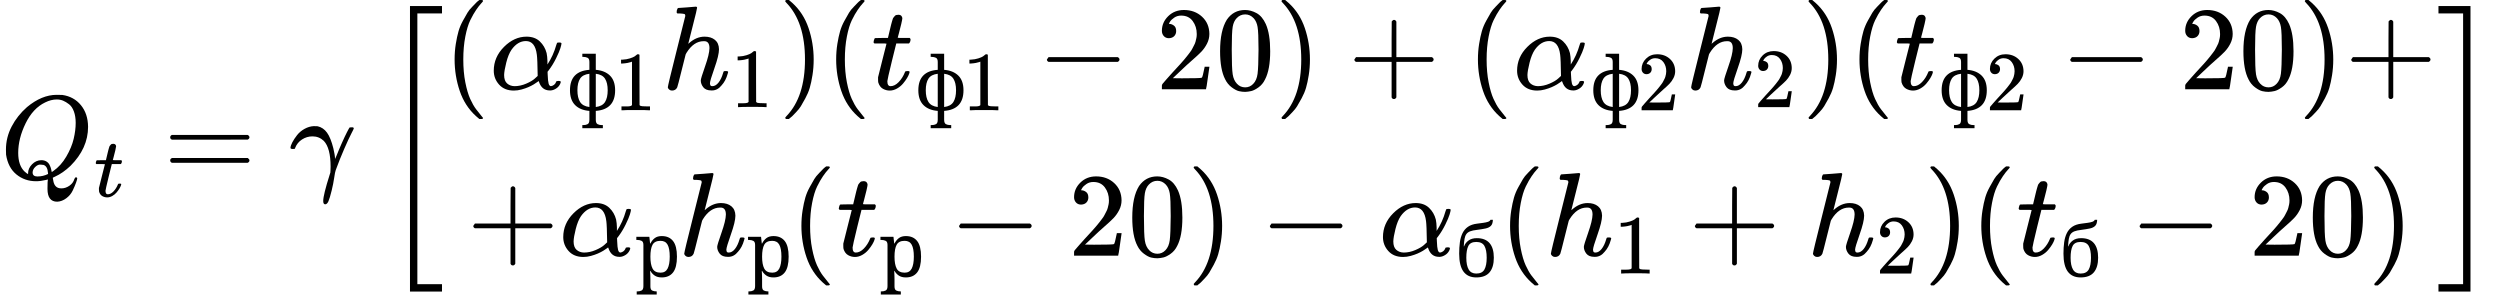
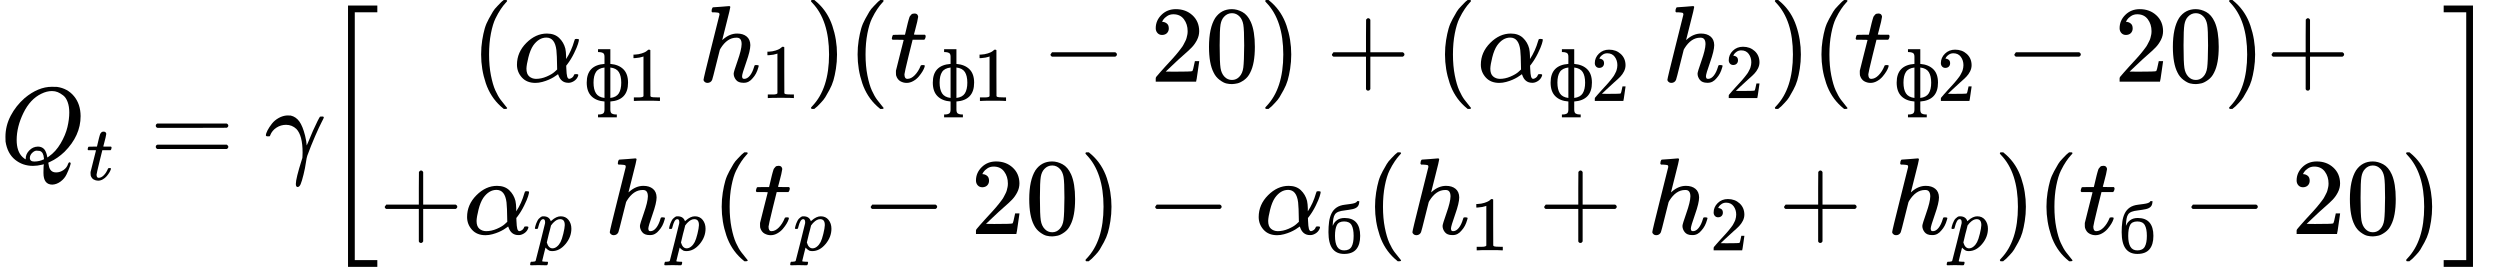
- <svg xmlns="http://www.w3.org/2000/svg" xmlns:xlink="http://www.w3.org/1999/xlink" width="380.2" height="45.28" viewBox="0 -1500.8 21005.9 2501.7">
+ <svg xmlns="http://www.w3.org/2000/svg" xmlns:xlink="http://www.w3.org/1999/xlink" width="415.384" height="45.28" viewBox="0 -1500.8 22949.8 2501.7">
  <defs>
-     <path id="i" d="m213 578-13-5q-14-5-40-10t-58-7H83v46h19q47 2 87 15t56 24 28 22q2 3 12 3 9 0 17-6V361l1-300q7-7 12-9t24-4 62-2h26V0h-11q-21 3-159 3-136 0-157-3H88v46h64q16 0 25 1t16 3 8 2 6 5 6 4v517z" />
+     <path id="j" d="M137 683q1 0 72 5t73 6q12 0 12-9 0-11-36-151-38-148-38-151 0-2 7 5 61 54 130 54 54 0 87-27t34-79q0-51-38-158T402 50q1-14 5-19t15-5q28 0 52 30t39 82q3 11 6 13t16 2q20 0 20-8 0-1-4-15-16-59-51-97-34-43-81-43h-5q-47 0-68 27t-21 57q0 16 36 118t37 153q0 59-44 59h-5q-83 0-144-98l-7-13-34-135Q132 28 127 16q-13-27-44-27-14 0-24 9T48 16q0 14 73 304l74 296q0 13-7 16t-39 5h-21q-6 6-6 8t2 19q5 19 13 19z" />
    <path id="a" d="M399-80q0 33 1 50t2 19v4l-15-4q-46-11-84-11-95 0-165 57T51 201q-1 8-1 43 0 102 48 194t129 163q124 103 249 103 38 0 48-1 97-14 156-86t60-182q0-180-148-328-63-60-131-91l-17-8V3q0-1 5-27t21-42 46-16q35 0 67 22t42 57q6 14 13 14 9 0 11-9 0-8-10-36t-28-66-54-65-76-29q-82 0-82 107v7zm237 548q0 55-15 96t-41 61-50 30-53 10q-48 0-98-25-102-49-164-176t-62-248q0-106 54-157 24-21 29-21v8q0 40 33 74t78 35q25 0 43-11t27-30 12-32 6-27l13 9q64 44 109 121t62 149 17 134zM314 18q48 0 90 21l-1 10q-4 55-37 66-12 2-19 2h-6q-3 0-4 1-20 0-41-20t-22-46q0-34 40-34z" />
    <path id="c" d="M56 347q0 13 14 20h637q15-8 15-20 0-11-14-19l-318-1H72q-16 5-16 20zm0-194q0 15 16 20h636q14-10 14-20 0-13-15-20H70q-14 7-14 20z" />
    <path id="d" d="M31 249q-20 0-20 9 0 17 15 46t40 61 63 53 77 23q27 0 33-1 48-11 79-54t53-131q14-60 14-85 0-4 1-4l12 27q20 51 45 107t43 91 22 39q2 1 16 1h13q6-6 6-9 0-4-21-44t-59-127-72-180q-6-16-13-65t-21-106q-16-65-27-90t-27-26q-17 0-17 28 0 50 54 220l6 19 1 18q1 10 1 31 0 157-57 217-40 38-95 38-48 0-88-26t-57-69q-2-9-4-9-2-2-16-2z" />
-     <path id="f" d="M247-949v2399h269v-62H309V-887h207v-62H247z" />
-     <path id="g" d="M94 250q0 69 10 131t23 107 37 88 38 67 42 52 33 34 25 21h17q14 0 14-9 0-3-17-21t-41-53-49-86-42-138-17-193 17-192 41-139 49-86 42-53 17-21q0-9-15-9h-16l-28 24q-94 85-137 212T94 250z" />
-     <path id="h" d="M34 156q0 114 86 200t189 86q70 0 112-40t57-98q6-29 7-67v-29q49 74 75 166 4 14 6 16t16 3q21 0 21-8 0-9-9-39t-36-85-61-100l-11-14 1-24q2-56 8-76t19-21q14 2 26 11t17 23q2 7 5 8t15 2q20 0 20-8 0-6-6-19-12-24-35-38t-44-15h-7q-67 0-91 72l-3 7-11-8q-10-8-30-20t-45-23-58-20-64-9q-79 0-124 50T34 156zM208 26q49 0 98 21t73 43l24 22q-2 143-7 178-14 115-92 115-69 0-121-73-27-40-44-108t-18-104q0-49 25-71t62-23z" />
+     <path id="e" d="M247-949v2399h269v-62H309V-887h207v-62H247z" />
+     <path id="f" d="M94 250q0 69 10 131t23 107 37 88 38 67 42 52 33 34 25 21h17q14 0 14-9 0-3-17-21t-41-53-49-86-42-138-17-193 17-192 41-139 49-86 42-53 17-21q0-9-15-9h-16l-28 24q-94 85-137 212T94 250z" />
+     <path id="g" d="M34 156q0 114 86 200t189 86q70 0 112-40t57-98q6-29 7-67v-29q49 74 75 166 4 14 6 16t16 3q21 0 21-8 0-9-9-39t-36-85-61-100l-11-14 1-24q2-56 8-76t19-21q14 2 26 11t17 23q2 7 5 8t15 2q20 0 20-8 0-6-6-19-12-24-35-38t-44-15h-7q-67 0-91 72l-3 7-11-8q-10-8-30-20t-45-23-58-20-64-9q-79 0-124 50T34 156zM208 26q49 0 98 21t73 43l24 22q-2 143-7 178-14 115-92 115-69 0-121-73-27-40-44-108t-18-104q0-49 25-71t62-23z" />
+     <path id="h" d="m213 578-13-5q-14-5-40-10t-58-7H83v46h19q47 2 87 15t56 24 28 22q2 3 12 3 9 0 17-6V361l1-300q7-7 12-9t24-4 62-2h26V0h-11q-21 3-159 3-136 0-157-3H88v46h64q16 0 25 1t16 3 8 2 6 5 6 4v517z" />
    <path id="b" d="M26 385q-7 7-7 10 0 4 3 16t5 14q2 5 9 5t51 1h53l19 80q3 11 7 29t7 26 6 20 8 17 10 12 14 9 18 2q18-1 25-11t7-19q0-7-9-47t-20-79l-10-37q0-2 50-2h51q7-7 7-11 0-22-13-35H210l-36-145Q135 80 135 68q0-42 27-42 35 0 68 34t53 84q2 6 5 7t15 2h4q15 0 15-8 0-3-3-12-5-16-18-38t-34-47-51-42-61-17q-30 0-57 15T59 56q-2 8-2 27v18l35 140q35 141 36 142 0 2-51 2H26z" />
-     <path id="j" d="M137 683q1 0 72 5t73 6q12 0 12-9 0-11-36-151-38-148-38-151 0-2 7 5 61 54 130 54 54 0 87-27t34-79q0-51-38-158T402 50q1-14 5-19t15-5q28 0 52 30t39 82q3 11 6 13t16 2q20 0 20-8 0-1-4-15-16-59-51-97-34-43-81-43h-5q-47 0-68 27t-21 57q0 16 36 118t37 153q0 59-44 59h-5q-83 0-144-98l-7-13-34-135Q132 28 127 16q-13-27-44-27-14 0-24 9T48 16q0 14 73 304l74 296q0 13-7 16t-39 5h-21q-6 6-6 8t2 19q5 19 13 19z" />
    <path id="k" d="m60 749 4 1h22l28-24q94-85 137-212t43-264q0-68-10-131T261 12t-37-88-38-67-41-51-32-33-23-19l-4-4H63q-3 0-5 3t-3 9q1 1 11 13Q221-64 221 250T66 725q-10 12-11 13 0 8 5 11z" />
    <path id="l" d="M84 237v13l14 20h581q15-8 15-20t-15-20H98q-14 7-14 20z" />
    <path id="m" d="M109 429q-27 0-43 18t-16 44q0 71 53 123t132 52q91 0 152-56t62-145q0-43-20-82t-48-68-80-74q-36-31-100-92l-59-56 76-1q157 0 167 5 7 2 24 89v3h40v-3q-1-3-13-91T421 3V0H50v31q0 7 6 15t30 35q29 32 50 56 9 10 34 37t34 37 29 33 28 34 23 30 21 32 15 29 13 32 7 30 3 33q0 63-34 109t-97 46q-33 0-58-17t-35-33-10-19q0-1 5-1 18 0 37-14t19-46q0-25-16-42t-45-18z" />
    <path id="n" d="M96 585q56 81 153 81 48 0 96-26t78-92q37-83 37-228 0-155-43-237-20-42-55-67t-61-31-51-7q-26 0-52 6t-61 32-55 67q-43 82-43 237 0 174 57 265zm225 12q-30 32-71 32-42 0-72-32-25-26-33-72t-8-192q0-158 8-208t36-79q28-30 69-30 40 0 68 30 29 30 36 84t8 203q0 145-8 191t-33 73z" />
    <path id="o" d="M56 237v13l14 20h299v150l1 150q10 13 19 13 13 0 20-15V270h298q15-8 15-20t-15-20H409V-68q-8-14-18-14h-4q-12 0-18 14v298H70q-14 7-14 20z" />
-     <path id="p" d="M11 1388v62h269V-949H11v62h207v2275H11z" />
+     <path id="p" d="M23 287q1 3 2 8t5 22 10 31 15 33 20 30 26 22 33 9q75 0 96-64l10 9q62 55 118 55 65 0 102-47t37-114q0-108-76-199T249-10q-22 0-39 6-11 5-23 15t-19 17l-7 8q-1-1-22-87t-21-87q0-6 8-7t37-3h25q6-7 6-9t-3-18q-3-12-6-15t-13-4h-11q-9 0-34 1t-62 1q-70 0-89-2h-8q-7 7-7 11 2 27 13 35h20q34 1 39 12 3 6 61 239t61 247q1 5 1 14 0 41-25 41-22 0-37-28t-23-61-12-36q-2-2-16-2H29q-6 6-6 9zm155-185q22-76 74-76 30 0 58 23t46 58q18 34 36 108t19 110v6q0 74-61 74-11 0-22-3t-22-9-20-13-17-15-15-15-11-14-8-10l-3-4q0-1-3-14t-11-44-14-52q-26-106-26-110z" />
+     <path id="q" d="M11 1388v62h269V-949H11v62h207v2275H11z" />
  </defs>
  <g data-mml-node="math" stroke="currentColor" fill="currentColor" stroke-width="0">
    <g data-mml-node="msub">
      <use xlink:href="#a" data-mml-node="mi" transform="scale(1 -1)" />
      <g data-mml-node="TeXAtom">
        <use xlink:href="#b" data-mml-node="mi" transform="matrix(.707 0 0 -.707 791 150)" />
      </g>
    </g>
    <use xlink:href="#c" data-mml-node="mo" transform="matrix(1 0 0 -1 1374 0)" />
    <use xlink:href="#d" data-mml-node="mi" transform="matrix(1 0 0 -1 2429.8 0)" />
-     <use xlink:href="#e" data-mml-node="mtext" transform="matrix(1 0 0 -1 2947.8 0)" />
    <g data-mml-node="mrow">
-       <use xlink:href="#f" data-mml-node="mo" transform="matrix(1 0 0 -1 3197.8 0)" />
+       <use xlink:href="#e" data-mml-node="mo" transform="matrix(1 0 0 -1 2947.8 0)" />
      <g data-mml-node="mtable">
        <g data-mml-node="mtr">
          <g data-mml-node="mtd">
-             <use xlink:href="#g" data-mml-node="mo" transform="matrix(1 0 0 -1 3725.8 -750.8)" />
+             <use xlink:href="#f" data-mml-node="mo" transform="matrix(1 0 0 -1 4322.7 -750.8)" />
            <g data-mml-node="msub">
-               <use xlink:href="#h" data-mml-node="mi" transform="matrix(1 0 0 -1 4114.8 -750.8)" />
+               <use xlink:href="#g" data-mml-node="mi" transform="matrix(1 0 0 -1 4711.7 -750.8)" />
              <g data-mml-node="TeXAtom">
-                 <text data-variant="normal" transform="matrix(.707 0 0 .707 4754.8 -574.1)" font-size="884" font-family="serif" data-mml-node="mo">ф</text>
-                 <use xlink:href="#i" data-mml-node="mn" transform="matrix(.707 0 0 -.707 5159.628 -574.1)" />
+                 <text data-variant="normal" transform="matrix(.707 0 0 .707 5351.7 -574.1)" font-size="884" font-family="serif" data-mml-node="mo">ф</text>
+                 <use xlink:href="#h" data-mml-node="mn" transform="matrix(.707 0 0 -.707 5756.528 -574.1)" />
              </g>
            </g>
+             <use xlink:href="#i" data-mml-node="mtext" transform="matrix(1 0 0 -1 6160.1 -750.8)" />
            <g data-mml-node="msub">
-               <use xlink:href="#j" data-mml-node="mi" transform="matrix(1 0 0 -1 5563.2 -750.8)" />
+               <use xlink:href="#j" data-mml-node="mi" transform="matrix(1 0 0 -1 6410.1 -750.8)" />
              <g data-mml-node="TeXAtom">
-                 <use xlink:href="#i" data-mml-node="mn" transform="matrix(.707 0 0 -.707 6139.2 -600.8)" />
+                 <use xlink:href="#h" data-mml-node="mn" transform="matrix(.707 0 0 -.707 6986.1 -600.8)" />
              </g>
            </g>
-             <use xlink:href="#k" data-mml-node="mo" transform="matrix(1 0 0 -1 6542.8 -750.8)" />
-             <use xlink:href="#g" data-mml-node="mo" transform="matrix(1 0 0 -1 6931.8 -750.8)" />
+             <use xlink:href="#k" data-mml-node="mo" transform="matrix(1 0 0 -1 7389.7 -750.8)" />
+             <use xlink:href="#f" data-mml-node="mo" transform="matrix(1 0 0 -1 7778.7 -750.8)" />
            <g data-mml-node="msub">
-               <use xlink:href="#b" data-mml-node="mi" transform="matrix(1 0 0 -1 7320.8 -750.8)" />
+               <use xlink:href="#b" data-mml-node="mi" transform="matrix(1 0 0 -1 8167.7 -750.8)" />
              <g data-mml-node="TeXAtom">
-                 <text data-variant="normal" transform="matrix(.707 0 0 .707 7681.8 -574.1)" font-size="884" font-family="serif" data-mml-node="mo">ф</text>
-                 <use xlink:href="#i" data-mml-node="mn" transform="matrix(.707 0 0 -.707 8086.628 -574.1)" />
+                 <text data-variant="normal" transform="matrix(.707 0 0 .707 8528.7 -574.1)" font-size="884" font-family="serif" data-mml-node="mo">ф</text>
+                 <use xlink:href="#h" data-mml-node="mn" transform="matrix(.707 0 0 -.707 8933.528 -574.1)" />
              </g>
            </g>
-             <use xlink:href="#l" data-mml-node="mo" transform="matrix(1 0 0 -1 8712.4 -750.8)" />
-             <g data-mml-node="mn" transform="matrix(1 0 0 -1 9712.6 -750.8)">
+             <use xlink:href="#l" data-mml-node="mo" transform="matrix(1 0 0 -1 9559.3 -750.8)" />
+             <g data-mml-node="mn" transform="matrix(1 0 0 -1 10559.5 -750.8)">
              <use xlink:href="#m" />
              <use xlink:href="#n" transform="translate(500)" />
            </g>
-             <use xlink:href="#k" data-mml-node="mo" transform="matrix(1 0 0 -1 10712.6 -750.8)" />
-             <use xlink:href="#o" data-mml-node="mo" transform="matrix(1 0 0 -1 11323.8 -750.8)" />
-             <use xlink:href="#g" data-mml-node="mo" transform="matrix(1 0 0 -1 12324.1 -750.8)" />
+             <use xlink:href="#k" data-mml-node="mo" transform="matrix(1 0 0 -1 11559.5 -750.8)" />
+             <use xlink:href="#o" data-mml-node="mo" transform="matrix(1 0 0 -1 12170.7 -750.8)" />
+             <use xlink:href="#f" data-mml-node="mo" transform="matrix(1 0 0 -1 13171 -750.8)" />
            <g data-mml-node="msub">
-               <use xlink:href="#h" data-mml-node="mi" transform="matrix(1 0 0 -1 12713.1 -750.8)" />
+               <use xlink:href="#g" data-mml-node="mi" transform="matrix(1 0 0 -1 13560 -750.8)" />
              <g data-mml-node="TeXAtom">
-                 <text data-variant="normal" transform="matrix(.707 0 0 .707 13353.1 -574.1)" font-size="884" font-family="serif" data-mml-node="mo">ф</text>
-                 <use xlink:href="#m" data-mml-node="mn" transform="matrix(.707 0 0 -.707 13757.928 -574.1)" />
+                 <text data-variant="normal" transform="matrix(.707 0 0 .707 14200 -574.1)" font-size="884" font-family="serif" data-mml-node="mo">ф</text>
+                 <use xlink:href="#m" data-mml-node="mn" transform="matrix(.707 0 0 -.707 14604.828 -574.1)" />
              </g>
            </g>
+             <use xlink:href="#i" data-mml-node="mtext" transform="matrix(1 0 0 -1 15008.4 -750.8)" />
            <g data-mml-node="msub">
-               <use xlink:href="#j" data-mml-node="mi" transform="matrix(1 0 0 -1 14161.5 -750.8)" />
+               <use xlink:href="#j" data-mml-node="mi" transform="matrix(1 0 0 -1 15258.4 -750.8)" />
              <g data-mml-node="TeXAtom">
-                 <use xlink:href="#m" data-mml-node="mn" transform="matrix(.707 0 0 -.707 14737.5 -600.8)" />
+                 <use xlink:href="#m" data-mml-node="mn" transform="matrix(.707 0 0 -.707 15834.4 -600.8)" />
              </g>
            </g>
-             <use xlink:href="#k" data-mml-node="mo" transform="matrix(1 0 0 -1 15141 -750.8)" />
-             <use xlink:href="#g" data-mml-node="mo" transform="matrix(1 0 0 -1 15530 -750.8)" />
+             <use xlink:href="#k" data-mml-node="mo" transform="matrix(1 0 0 -1 16237.9 -750.8)" />
+             <use xlink:href="#f" data-mml-node="mo" transform="matrix(1 0 0 -1 16626.9 -750.8)" />
            <g data-mml-node="msub">
-               <use xlink:href="#b" data-mml-node="mi" transform="matrix(1 0 0 -1 15919 -750.8)" />
+               <use xlink:href="#b" data-mml-node="mi" transform="matrix(1 0 0 -1 17015.9 -750.8)" />
              <g data-mml-node="TeXAtom">
-                 <text data-variant="normal" transform="matrix(.707 0 0 .707 16280 -574.1)" font-size="884" font-family="serif" data-mml-node="mo">ф</text>
-                 <use xlink:href="#m" data-mml-node="mn" transform="matrix(.707 0 0 -.707 16684.828 -574.1)" />
+                 <text data-variant="normal" transform="matrix(.707 0 0 .707 17376.9 -574.1)" font-size="884" font-family="serif" data-mml-node="mo">ф</text>
+                 <use xlink:href="#m" data-mml-node="mn" transform="matrix(.707 0 0 -.707 17781.728 -574.1)" />
              </g>
            </g>
-             <use xlink:href="#l" data-mml-node="mo" transform="matrix(1 0 0 -1 17310.7 -750.8)" />
-             <g data-mml-node="mn" transform="matrix(1 0 0 -1 18310.9 -750.8)">
+             <use xlink:href="#l" data-mml-node="mo" transform="matrix(1 0 0 -1 18407.6 -750.8)" />
+             <g data-mml-node="mn" transform="matrix(1 0 0 -1 19407.8 -750.8)">
              <use xlink:href="#m" />
              <use xlink:href="#n" transform="translate(500)" />
            </g>
-             <use xlink:href="#k" data-mml-node="mo" transform="matrix(1 0 0 -1 19310.9 -750.8)" />
-             <use xlink:href="#o" data-mml-node="mo" transform="matrix(1 0 0 -1 19699.9 -750.8)" />
+             <use xlink:href="#k" data-mml-node="mo" transform="matrix(1 0 0 -1 20407.8 -750.8)" />
+             <use xlink:href="#o" data-mml-node="mo" transform="matrix(1 0 0 -1 20796.8 -750.8)" />
          </g>
        </g>
        <g data-mml-node="mtr">
          <g data-mml-node="mtd">
-             <use xlink:href="#o" data-mml-node="mo" transform="matrix(1 0 0 -1 3920.6 647.3)" />
+             <use xlink:href="#o" data-mml-node="mo" transform="matrix(1 0 0 -1 3475.8 647.3)" />
            <g data-mml-node="msub">
-               <use xlink:href="#h" data-mml-node="mi" transform="matrix(1 0 0 -1 4698.6 647.3)" />
+               <use xlink:href="#g" data-mml-node="mi" transform="matrix(1 0 0 -1 4253.8 647.3)" />
              <g data-mml-node="TeXAtom">
-                 <text data-variant="normal" transform="matrix(.707 0 0 .707 5338.6 824)" font-size="884" font-family="serif" data-mml-node="mo">р</text>
+                 <use xlink:href="#p" data-mml-node="mi" transform="matrix(.707 0 0 -.707 4893.8 797.3)" />
              </g>
            </g>
+             <use xlink:href="#i" data-mml-node="mtext" transform="matrix(1 0 0 -1 5299.5 647.3)" />
            <g data-mml-node="msub">
-               <use xlink:href="#j" data-mml-node="mi" transform="matrix(1 0 0 -1 5701.1 647.3)" />
+               <use xlink:href="#j" data-mml-node="mi" transform="matrix(1 0 0 -1 5549.5 647.3)" />
              <g data-mml-node="TeXAtom">
-                 <text data-variant="normal" transform="matrix(.707 0 0 .707 6277.1 824)" font-size="884" font-family="serif" data-mml-node="mo">р</text>
+                 <use xlink:href="#p" data-mml-node="mi" transform="matrix(.707 0 0 -.707 6125.5 797.3)" />
              </g>
            </g>
-             <use xlink:href="#g" data-mml-node="mo" transform="matrix(1 0 0 -1 6639.7 647.3)" />
+             <use xlink:href="#f" data-mml-node="mo" transform="matrix(1 0 0 -1 6531.1 647.3)" />
            <g data-mml-node="msub">
-               <use xlink:href="#b" data-mml-node="mi" transform="matrix(1 0 0 -1 7028.7 647.3)" />
+               <use xlink:href="#b" data-mml-node="mi" transform="matrix(1 0 0 -1 6920.1 647.3)" />
              <g data-mml-node="TeXAtom">
-                 <text data-variant="normal" transform="matrix(.707 0 0 .707 7389.7 824)" font-size="884" font-family="serif" data-mml-node="mo">р</text>
+                 <use xlink:href="#p" data-mml-node="mi" transform="matrix(.707 0 0 -.707 7281.1 797.3)" />
              </g>
            </g>
-             <use xlink:href="#l" data-mml-node="mo" transform="matrix(1 0 0 -1 7974.4 647.3)" />
-             <g data-mml-node="mn" transform="matrix(1 0 0 -1 8974.7 647.3)">
+             <use xlink:href="#l" data-mml-node="mo" transform="matrix(1 0 0 -1 7909 647.3)" />
+             <g data-mml-node="mn" transform="matrix(1 0 0 -1 8909.3 647.3)">
              <use xlink:href="#m" />
              <use xlink:href="#n" transform="translate(500)" />
            </g>
-             <use xlink:href="#k" data-mml-node="mo" transform="matrix(1 0 0 -1 9974.7 647.3)" />
-             <use xlink:href="#l" data-mml-node="mo" transform="matrix(1 0 0 -1 10585.9 647.3)" />
+             <use xlink:href="#k" data-mml-node="mo" transform="matrix(1 0 0 -1 9909.3 647.3)" />
+             <use xlink:href="#l" data-mml-node="mo" transform="matrix(1 0 0 -1 10520.5 647.3)" />
            <g data-mml-node="msub">
-               <use xlink:href="#h" data-mml-node="mi" transform="matrix(1 0 0 -1 11586.1 647.3)" />
+               <use xlink:href="#g" data-mml-node="mi" transform="matrix(1 0 0 -1 11520.7 647.3)" />
              <g data-mml-node="TeXAtom">
-                 <text data-variant="normal" transform="matrix(.707 0 0 .707 12226.1 824)" font-size="884" font-family="serif" data-mml-node="mo">б</text>
+                 <text data-variant="normal" transform="matrix(.707 0 0 .707 12160.7 824)" font-size="884" font-family="serif" data-mml-node="mo">б</text>
              </g>
            </g>
-             <use xlink:href="#g" data-mml-node="mo" transform="matrix(1 0 0 -1 12594.1 647.3)" />
+             <use xlink:href="#f" data-mml-node="mo" transform="matrix(1 0 0 -1 12528.7 647.3)" />
            <g data-mml-node="msub">
-               <use xlink:href="#j" data-mml-node="mi" transform="matrix(1 0 0 -1 12983.1 647.3)" />
+               <use xlink:href="#j" data-mml-node="mi" transform="matrix(1 0 0 -1 12917.7 647.3)" />
              <g data-mml-node="TeXAtom">
-                 <use xlink:href="#i" data-mml-node="mn" transform="matrix(.707 0 0 -.707 13559.1 797.3)" />
+                 <use xlink:href="#h" data-mml-node="mn" transform="matrix(.707 0 0 -.707 13493.7 797.3)" />
              </g>
            </g>
-             <use xlink:href="#o" data-mml-node="mo" transform="matrix(1 0 0 -1 14184.9 647.3)" />
+             <use xlink:href="#o" data-mml-node="mo" transform="matrix(1 0 0 -1 14119.5 647.3)" />
            <g data-mml-node="msub">
-               <use xlink:href="#j" data-mml-node="mi" transform="matrix(1 0 0 -1 15185.1 647.3)" />
+               <use xlink:href="#j" data-mml-node="mi" transform="matrix(1 0 0 -1 15119.7 647.3)" />
              <g data-mml-node="TeXAtom">
-                 <use xlink:href="#m" data-mml-node="mn" transform="matrix(.707 0 0 -.707 15761.1 797.3)" />
+                 <use xlink:href="#m" data-mml-node="mn" transform="matrix(.707 0 0 -.707 15695.7 797.3)" />
              </g>
            </g>
-             <use xlink:href="#k" data-mml-node="mo" transform="matrix(1 0 0 -1 16164.6 647.3)" />
-             <use xlink:href="#g" data-mml-node="mo" transform="matrix(1 0 0 -1 16553.6 647.3)" />
+             <use xlink:href="#o" data-mml-node="mo" transform="matrix(1 0 0 -1 16321.5 647.3)" />
            <g data-mml-node="msub">
-               <use xlink:href="#b" data-mml-node="mi" transform="matrix(1 0 0 -1 16942.6 647.3)" />
+               <use xlink:href="#j" data-mml-node="mi" transform="matrix(1 0 0 -1 17321.7 647.3)" />
              <g data-mml-node="TeXAtom">
-                 <text data-variant="normal" transform="matrix(.707 0 0 .707 17303.6 824)" font-size="884" font-family="serif" data-mml-node="mo">б</text>
+                 <use xlink:href="#p" data-mml-node="mi" transform="matrix(.707 0 0 -.707 17897.7 797.3)" />
              </g>
            </g>
-             <use xlink:href="#l" data-mml-node="mo" transform="matrix(1 0 0 -1 17893.8 647.3)" />
-             <g data-mml-node="mn" transform="matrix(1 0 0 -1 18894.1 647.3)">
+             <use xlink:href="#k" data-mml-node="mo" transform="matrix(1 0 0 -1 18303.4 647.3)" />
+             <use xlink:href="#f" data-mml-node="mo" transform="matrix(1 0 0 -1 18692.4 647.3)" />
+             <g data-mml-node="msub">
+               <use xlink:href="#b" data-mml-node="mi" transform="matrix(1 0 0 -1 19081.4 647.3)" />
+               <g data-mml-node="TeXAtom">
+                 <text data-variant="normal" transform="matrix(.707 0 0 .707 19442.4 824)" font-size="884" font-family="serif" data-mml-node="mo">б</text>
+               </g>
+             </g>
+             <use xlink:href="#l" data-mml-node="mo" transform="matrix(1 0 0 -1 20032.5 647.3)" />
+             <g data-mml-node="mn" transform="matrix(1 0 0 -1 21032.8 647.3)">
              <use xlink:href="#m" />
              <use xlink:href="#n" transform="translate(500)" />
            </g>
-             <use xlink:href="#k" data-mml-node="mo" transform="matrix(1 0 0 -1 19894.1 647.3)" />
+             <use xlink:href="#k" data-mml-node="mo" transform="matrix(1 0 0 -1 22032.8 647.3)" />
          </g>
        </g>
      </g>
-       <use xlink:href="#p" data-mml-node="mo" transform="matrix(1 0 0 -1 20477.9 0)" />
+       <use xlink:href="#q" data-mml-node="mo" transform="matrix(1 0 0 -1 22421.8 0)" />
    </g>
  </g>
</svg>
